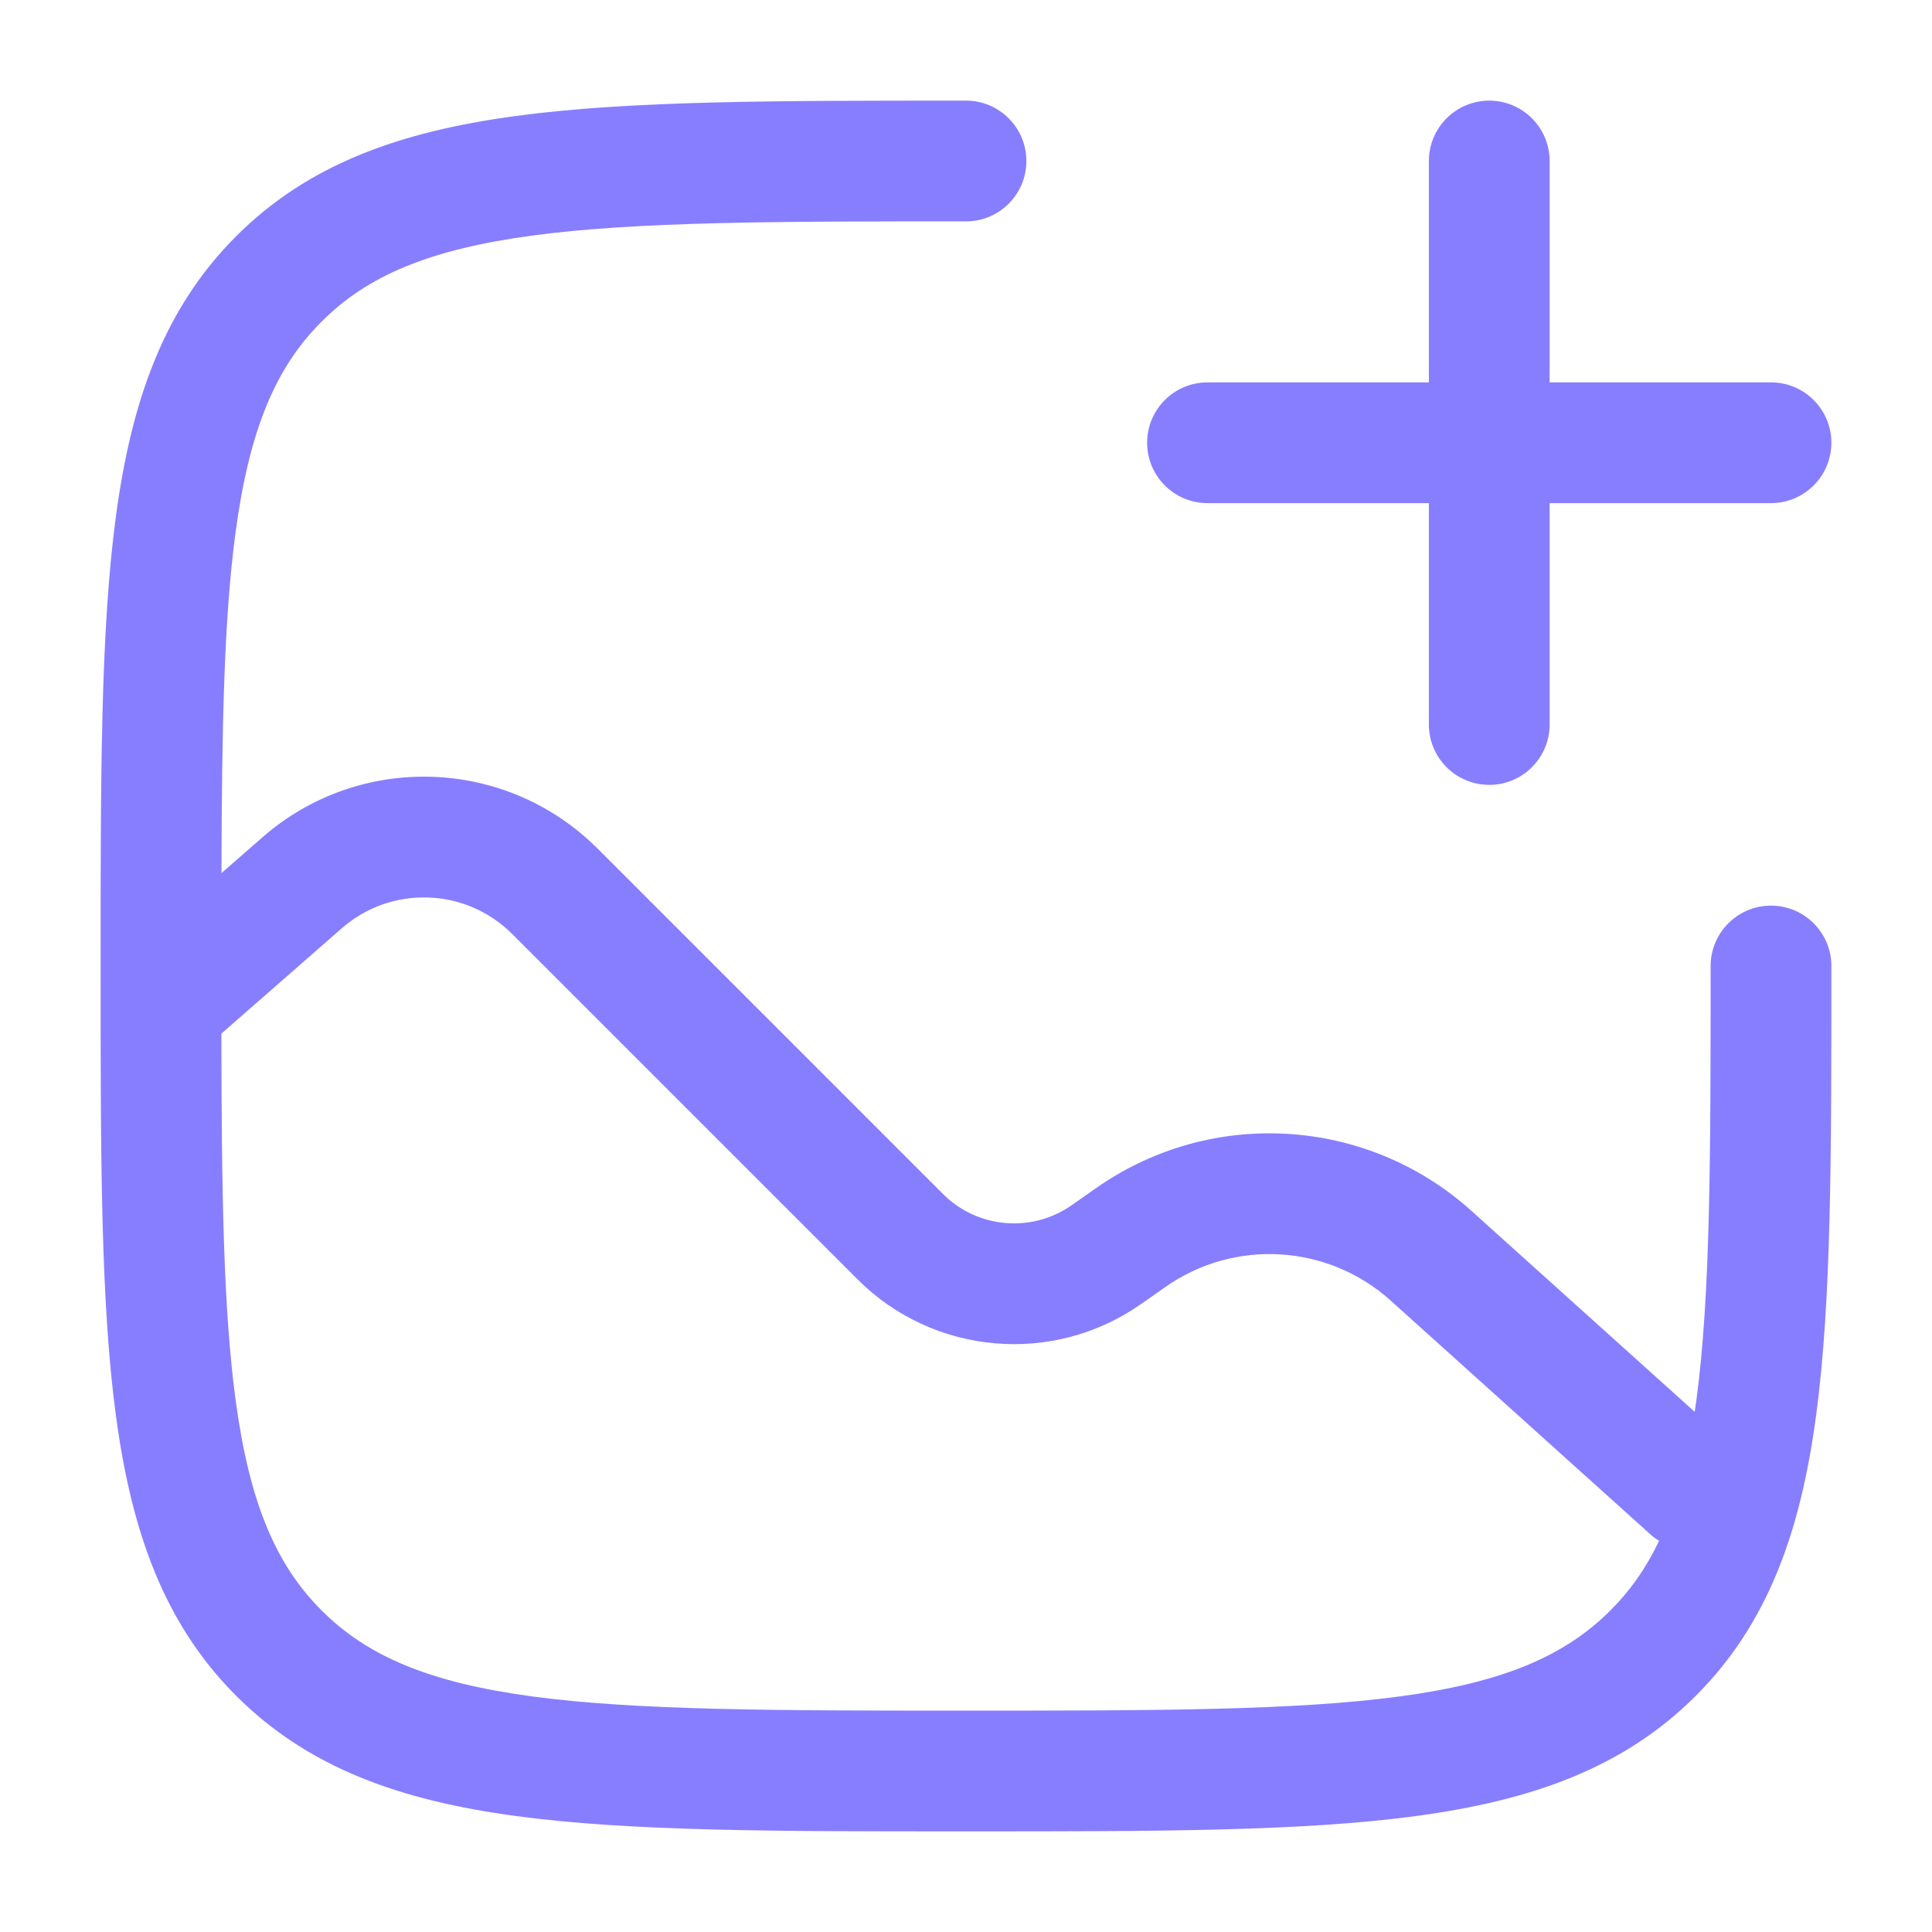
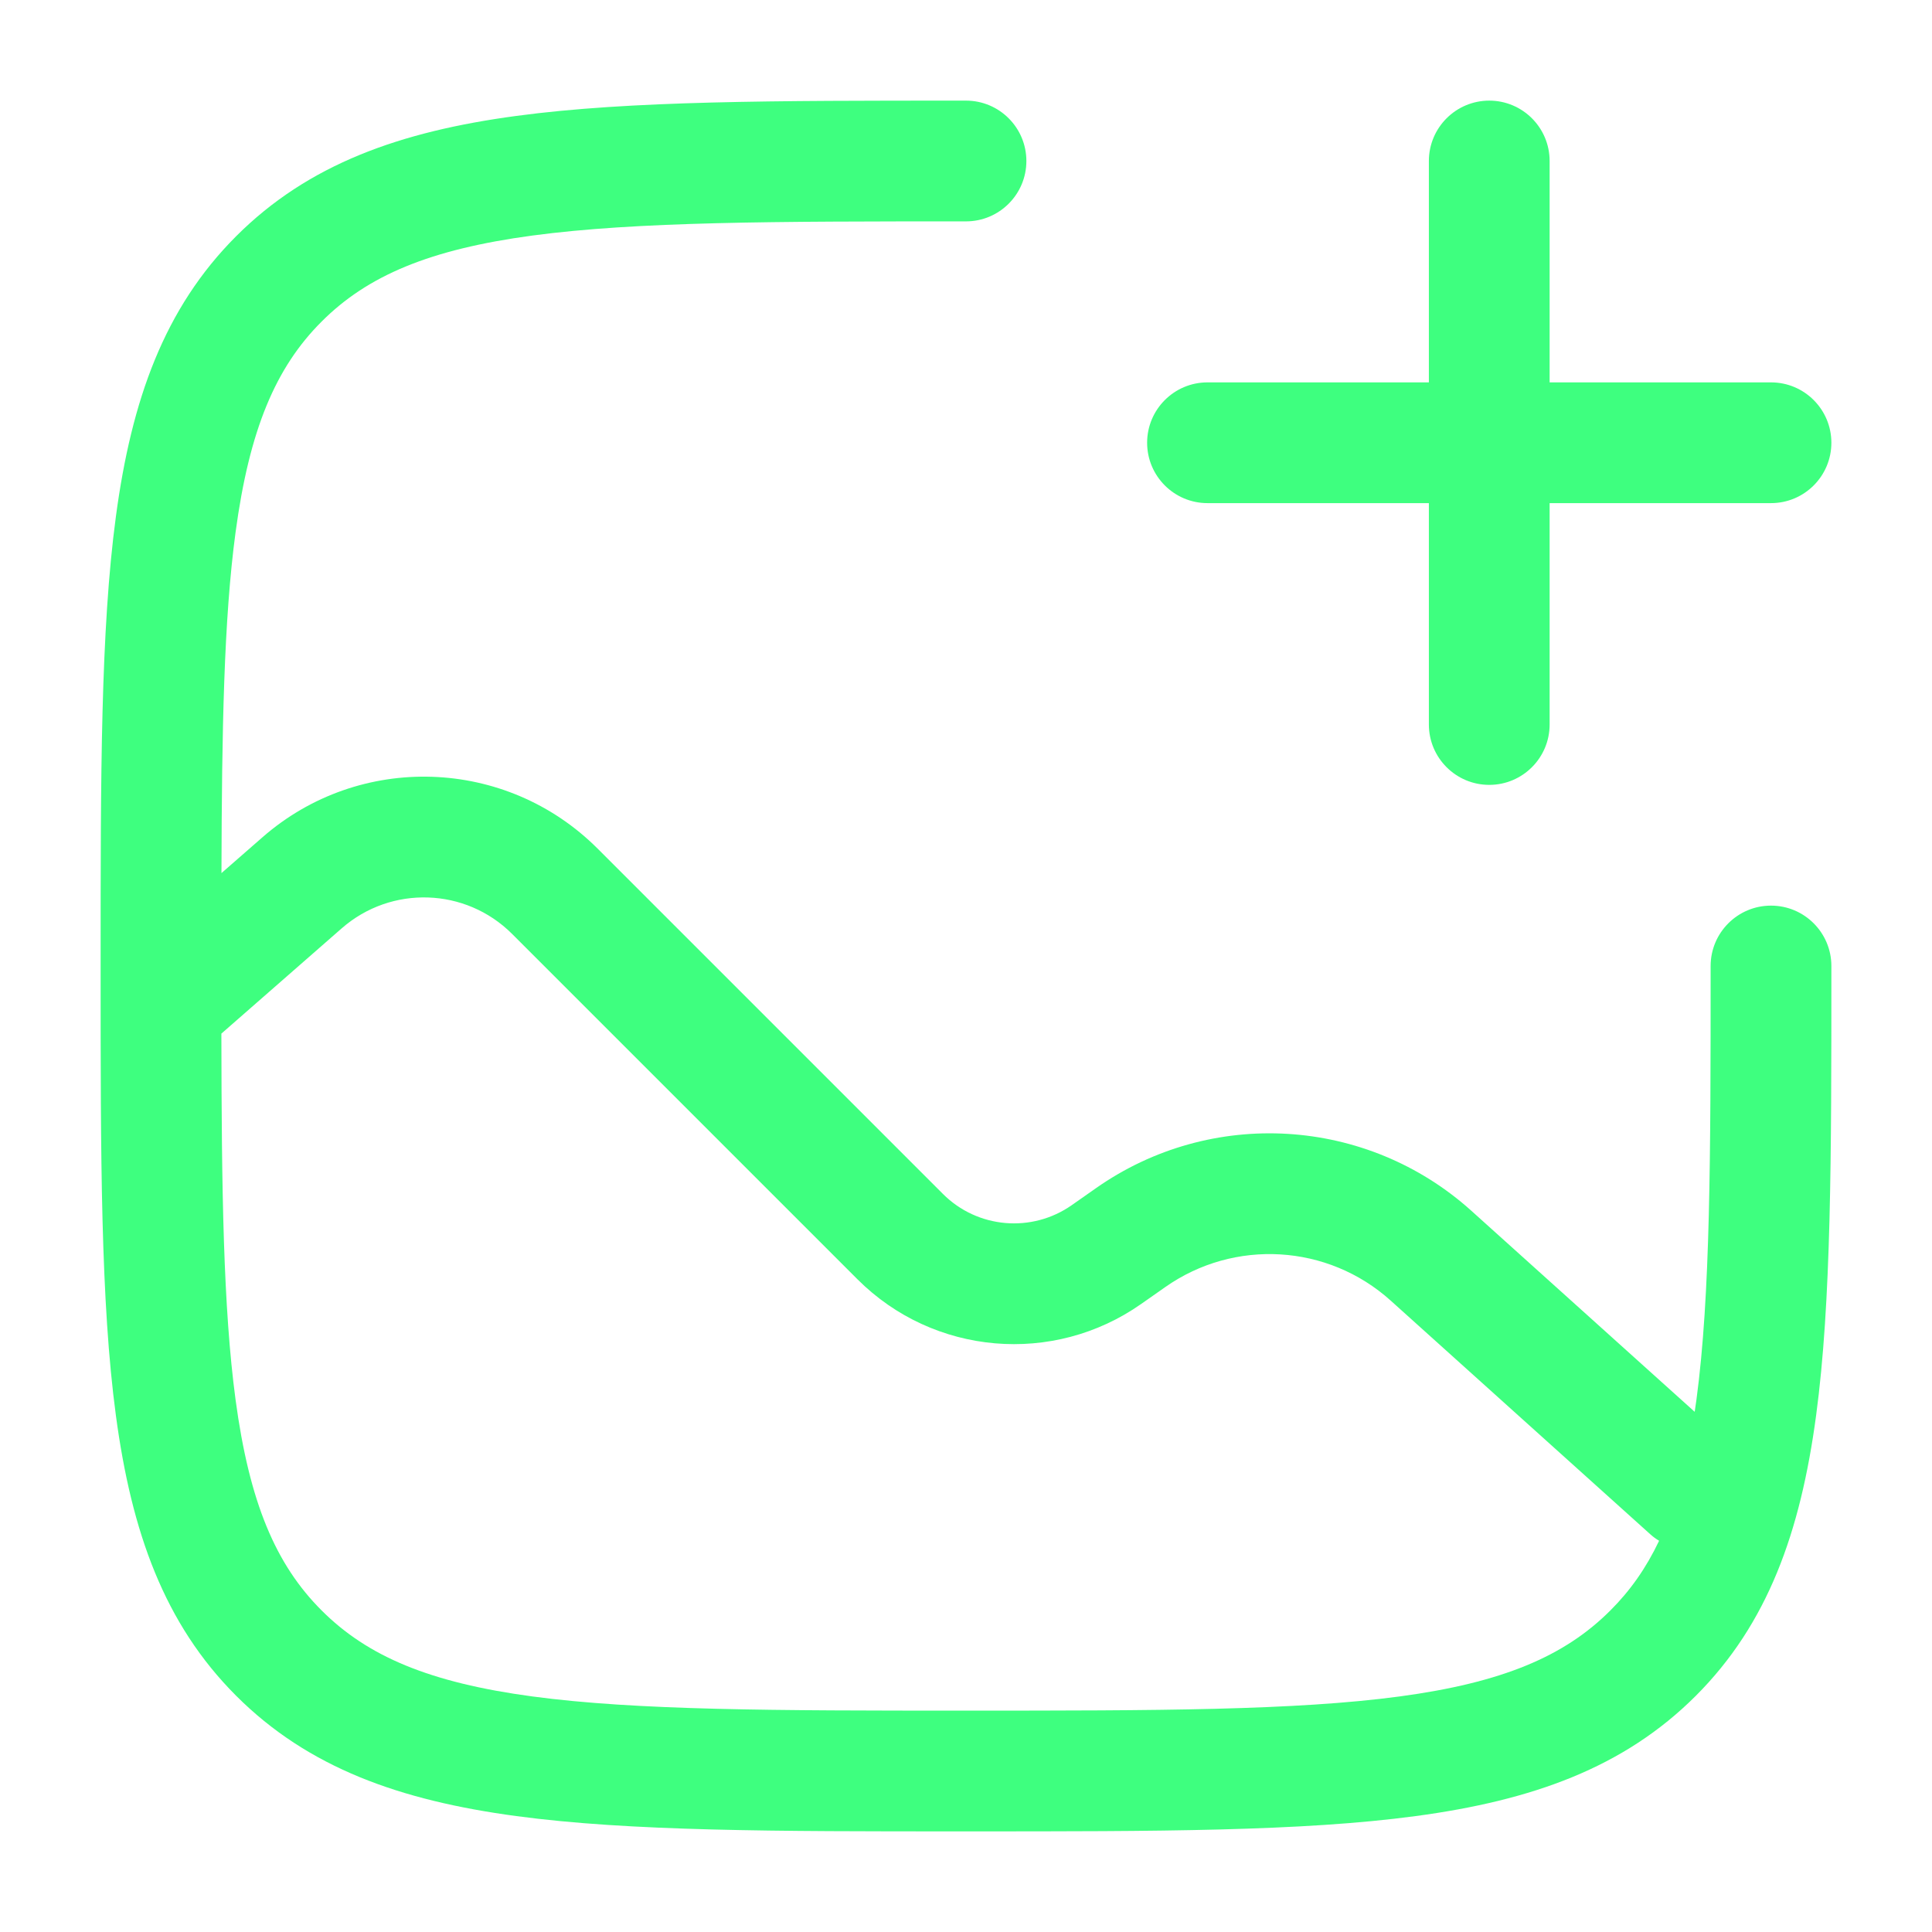
<svg xmlns="http://www.w3.org/2000/svg" width="24" height="24" viewBox="0 0 24 24" fill="none">
-   <path fill-rule="evenodd" clip-rule="evenodd" d="M18.5 1.25C18.914 1.25 19.25 1.586 19.25 2V4.75H22C22.414 4.75 22.75 5.086 22.75 5.5C22.75 5.914 22.414 6.25 22 6.25H19.25V9C19.25 9.414 18.914 9.75 18.5 9.75C18.086 9.75 17.75 9.414 17.75 9V6.25H15C14.586 6.25 14.25 5.914 14.25 5.5C14.25 5.086 14.586 4.75 15 4.75H17.75V2C17.75 1.586 18.086 1.25 18.5 1.25Z" fill="#877EFF" />
-   <path fill-rule="evenodd" clip-rule="evenodd" d="M12 1.25L11.943 1.25C9.634 1.25 7.825 1.25 6.414 1.44C4.969 1.634 3.829 2.039 2.934 2.934C2.039 3.829 1.634 4.969 1.44 6.414C1.25 7.825 1.25 9.634 1.25 11.943V12.057C1.25 14.366 1.25 16.175 1.44 17.586C1.634 19.031 2.039 20.171 2.934 21.066C3.829 21.961 4.969 22.366 6.414 22.56C7.825 22.75 9.634 22.75 11.943 22.75H12.057C14.366 22.75 16.175 22.75 17.586 22.56C19.031 22.366 20.171 21.961 21.066 21.066C21.961 20.171 22.366 19.031 22.56 17.586C22.75 16.175 22.75 14.366 22.75 12.057V12C22.75 11.586 22.414 11.25 22 11.25C21.586 11.25 21.25 11.586 21.25 12C21.25 14.378 21.248 16.086 21.074 17.386C21.067 17.438 21.06 17.488 21.052 17.538L18.278 15.041C16.979 13.872 15.044 13.755 13.613 14.761L13.315 14.97C12.818 15.319 12.142 15.261 11.713 14.831L7.423 10.541C6.287 9.406 4.466 9.345 3.258 10.403L2.751 10.846C2.756 9.054 2.781 7.693 2.926 6.614C3.098 5.335 3.425 4.564 3.995 3.995C4.564 3.425 5.335 3.098 6.614 2.926C7.914 2.752 9.622 2.75 12 2.75C12.414 2.75 12.75 2.414 12.75 2C12.75 1.586 12.414 1.25 12 1.25ZM2.926 17.386C3.098 18.665 3.425 19.436 3.995 20.005C4.564 20.575 5.335 20.902 6.614 21.074C7.914 21.248 9.622 21.25 12 21.25C14.378 21.25 16.087 21.248 17.386 21.074C18.665 20.902 19.436 20.575 20.005 20.005C20.249 19.762 20.448 19.481 20.61 19.14C20.571 19.117 20.533 19.089 20.498 19.057L17.275 16.156C16.495 15.454 15.334 15.385 14.476 15.988L14.178 16.197C13.084 16.966 11.597 16.837 10.652 15.892L6.362 11.602C5.785 11.025 4.86 10.994 4.245 11.532L2.75 12.84C2.753 14.788 2.773 16.245 2.926 17.386Z" fill="#877EFF" />
+   <path fill-rule="evenodd" clip-rule="evenodd" d="M18.5 1.25C18.914 1.25 19.25 1.586 19.25 2V4.75H22C22.414 4.75 22.75 5.086 22.75 5.5C22.75 5.914 22.414 6.25 22 6.25H19.25V9C19.25 9.414 18.914 9.75 18.5 9.75C18.086 9.75 17.75 9.414 17.75 9V6.25H15C14.586 6.25 14.25 5.914 14.25 5.5C14.25 5.086 14.586 4.75 15 4.75H17.75V2C17.75 1.586 18.086 1.25 18.5 1.25Z" fill="#3EFF7F" />
+   <path fill-rule="evenodd" clip-rule="evenodd" d="M12 1.25L11.943 1.25C9.634 1.25 7.825 1.25 6.414 1.44C4.969 1.634 3.829 2.039 2.934 2.934C2.039 3.829 1.634 4.969 1.44 6.414C1.25 7.825 1.25 9.634 1.25 11.943V12.057C1.25 14.366 1.25 16.175 1.44 17.586C1.634 19.031 2.039 20.171 2.934 21.066C3.829 21.961 4.969 22.366 6.414 22.56C7.825 22.75 9.634 22.75 11.943 22.75H12.057C14.366 22.75 16.175 22.75 17.586 22.56C19.031 22.366 20.171 21.961 21.066 21.066C21.961 20.171 22.366 19.031 22.56 17.586C22.75 16.175 22.75 14.366 22.75 12.057V12C22.75 11.586 22.414 11.25 22 11.25C21.586 11.25 21.25 11.586 21.25 12C21.25 14.378 21.248 16.086 21.074 17.386C21.067 17.438 21.06 17.488 21.052 17.538L18.278 15.041C16.979 13.872 15.044 13.755 13.613 14.761L13.315 14.97C12.818 15.319 12.142 15.261 11.713 14.831L7.423 10.541C6.287 9.406 4.466 9.345 3.258 10.403L2.751 10.846C2.756 9.054 2.781 7.693 2.926 6.614C3.098 5.335 3.425 4.564 3.995 3.995C4.564 3.425 5.335 3.098 6.614 2.926C7.914 2.752 9.622 2.75 12 2.75C12.414 2.75 12.75 2.414 12.75 2C12.75 1.586 12.414 1.25 12 1.25ZM2.926 17.386C3.098 18.665 3.425 19.436 3.995 20.005C4.564 20.575 5.335 20.902 6.614 21.074C7.914 21.248 9.622 21.25 12 21.25C14.378 21.25 16.087 21.248 17.386 21.074C18.665 20.902 19.436 20.575 20.005 20.005C20.249 19.762 20.448 19.481 20.61 19.14C20.571 19.117 20.533 19.089 20.498 19.057L17.275 16.156C16.495 15.454 15.334 15.385 14.476 15.988L14.178 16.197C13.084 16.966 11.597 16.837 10.652 15.892L6.362 11.602C5.785 11.025 4.86 10.994 4.245 11.532L2.75 12.84C2.753 14.788 2.773 16.245 2.926 17.386Z" fill="#3EFF7F" />
</svg>
